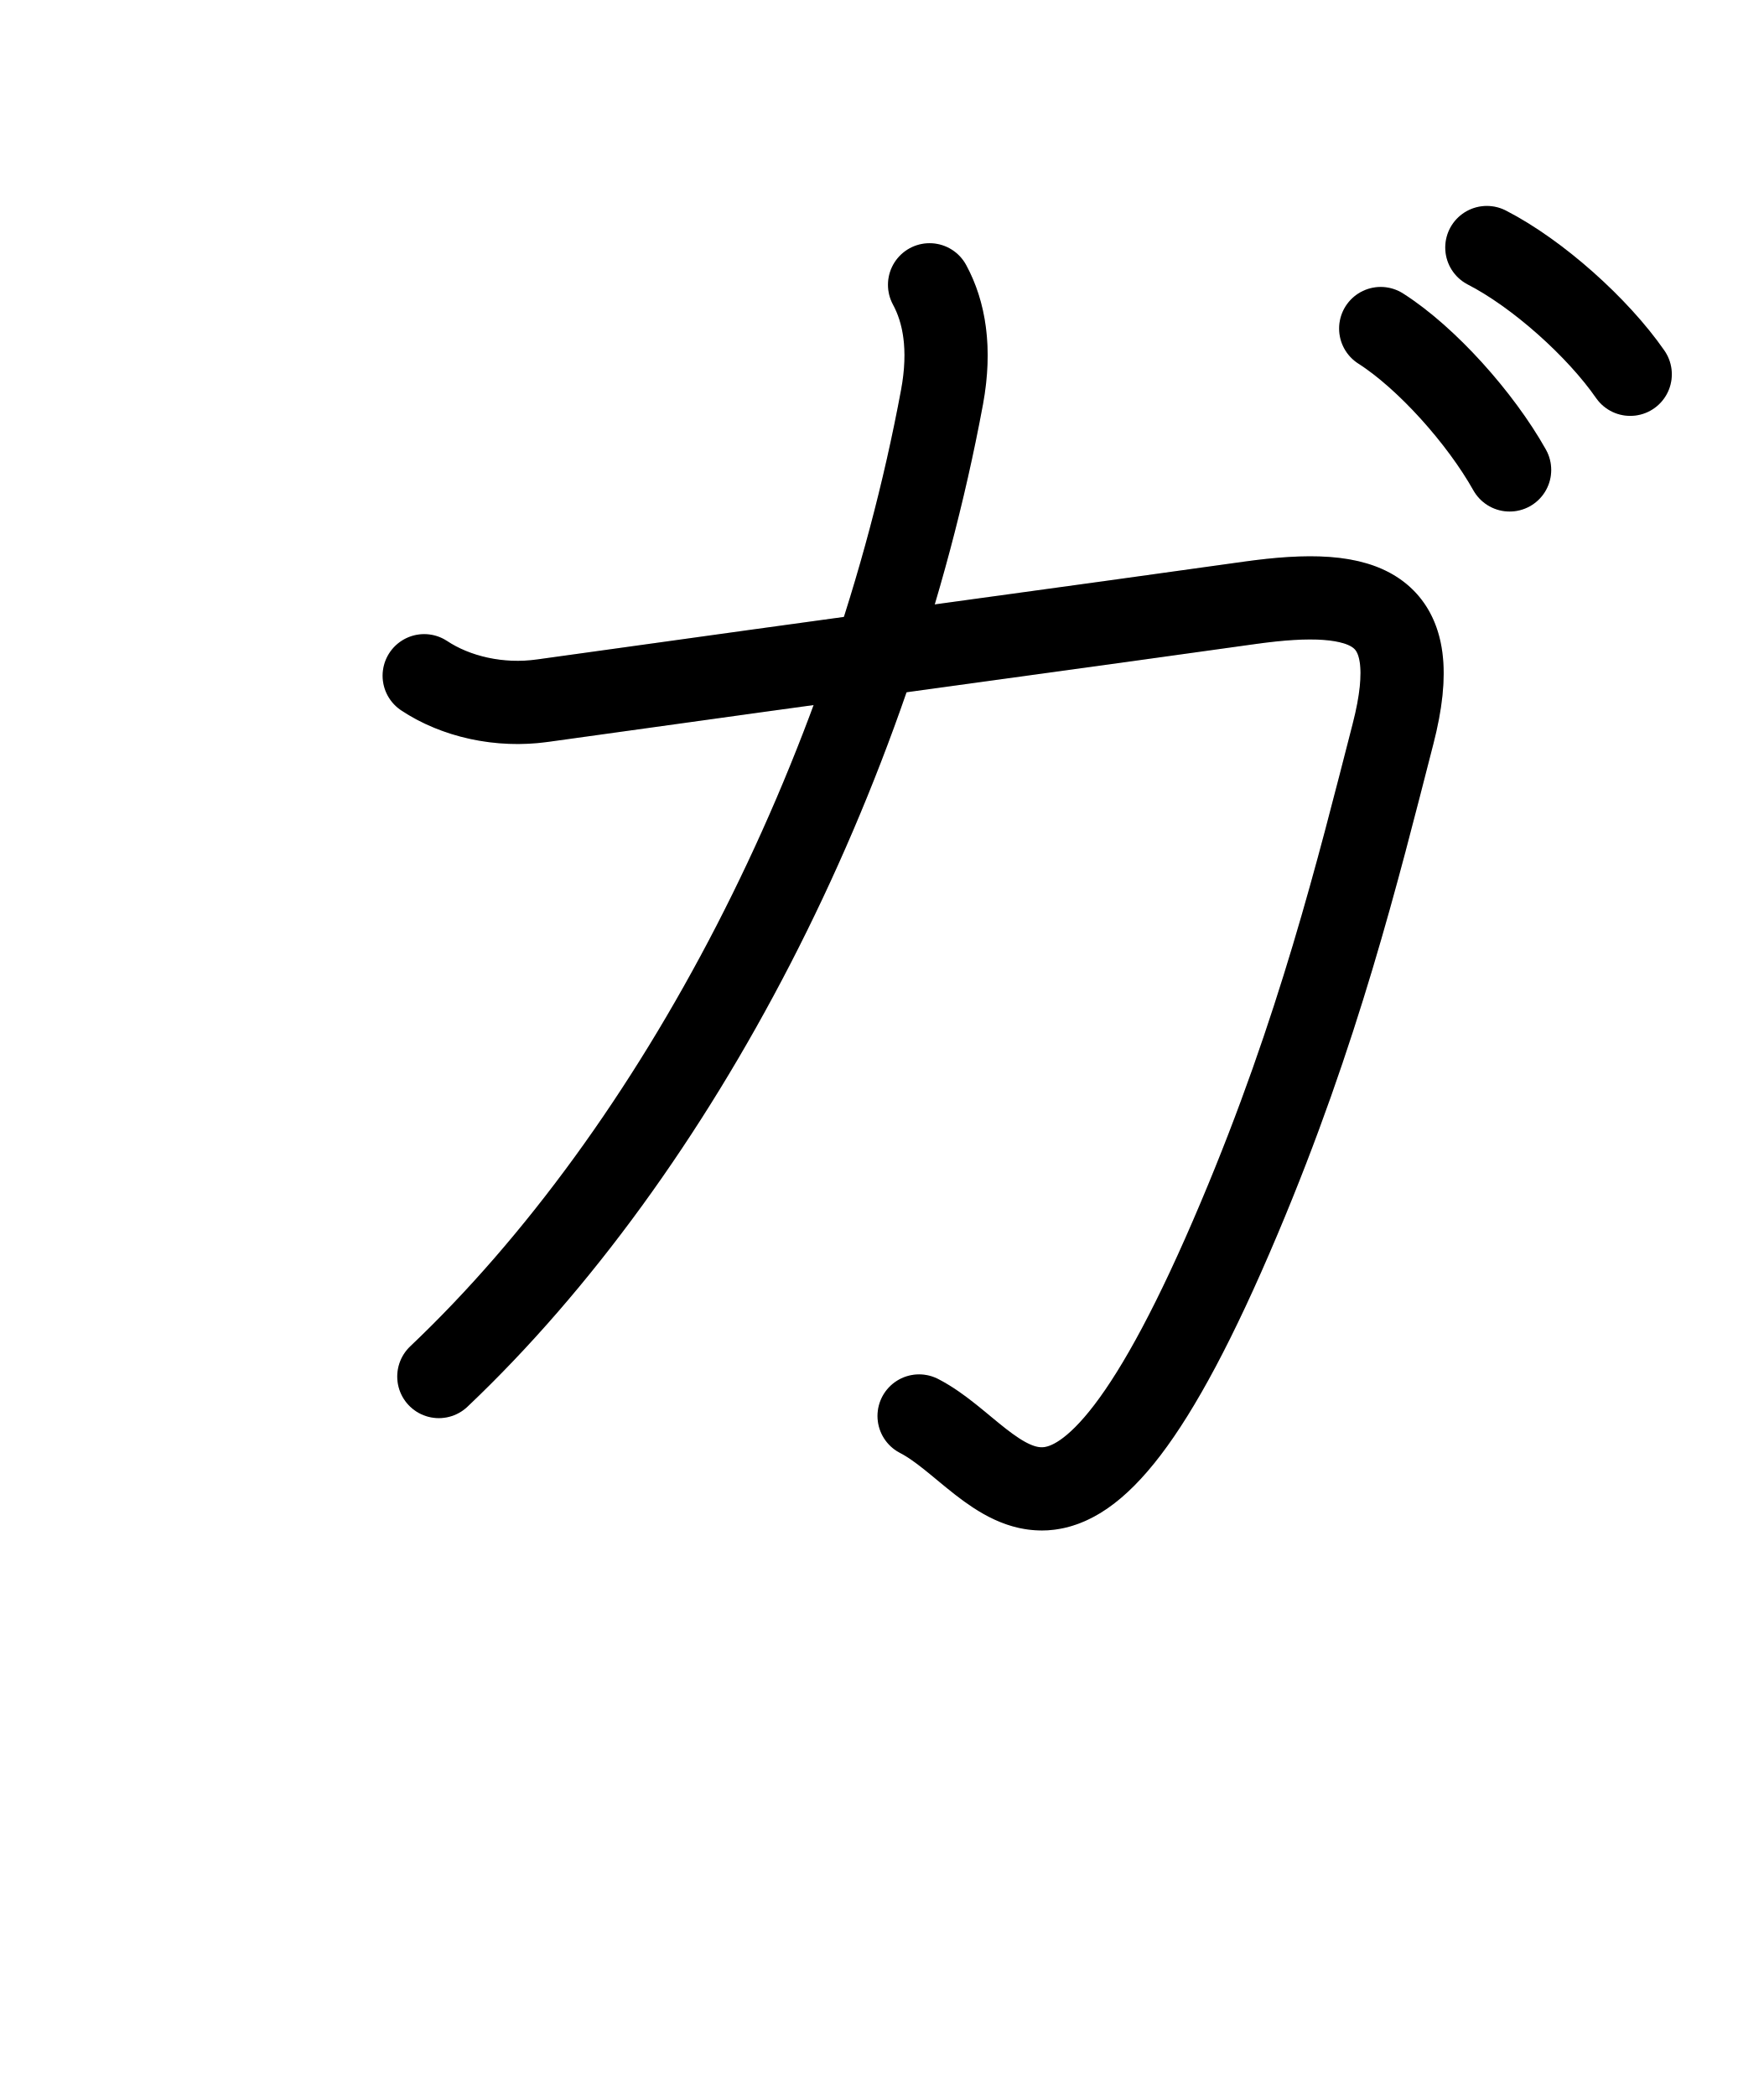
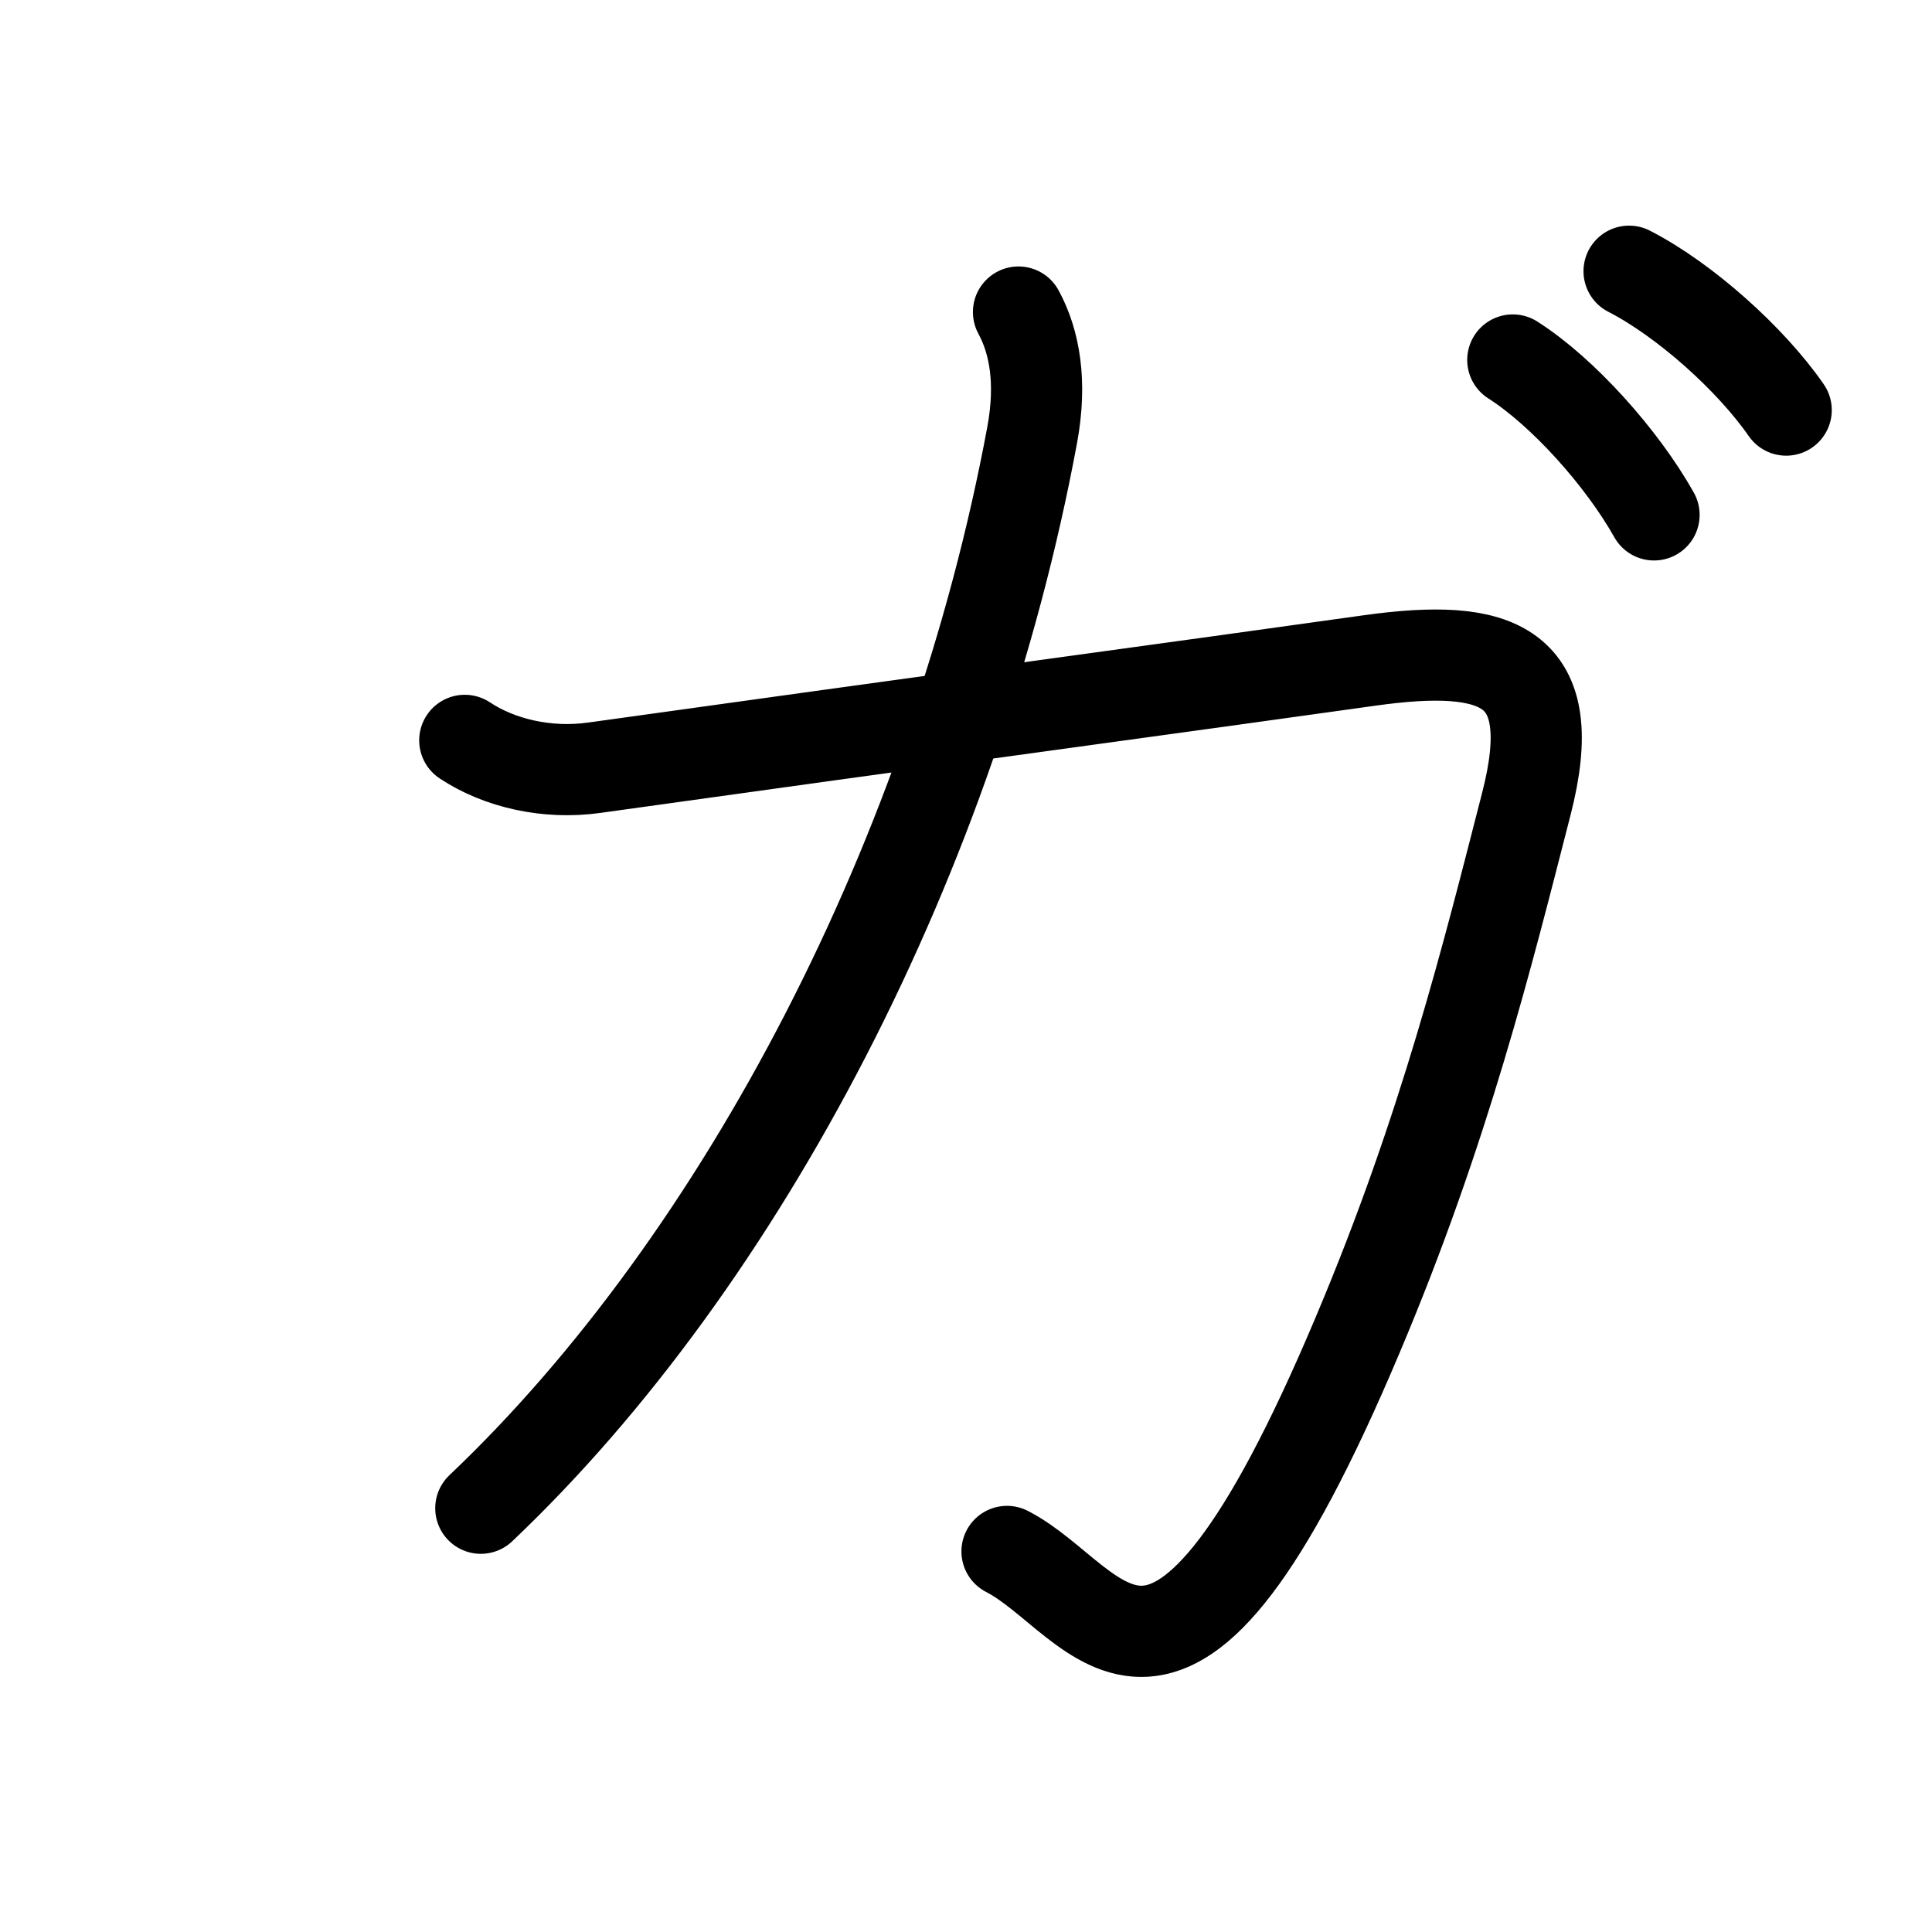
- <svg xmlns="http://www.w3.org/2000/svg" id="kvg-030ac" class="kanjivg" viewBox="0 0 106 126" width="106" height="126" xml:space="preserve" version="1.1" baseProfile="full">
+ <svg xmlns="http://www.w3.org/2000/svg" id="kvg-030ac" class="kanjivg" viewBox="0 0 106 106" width="106" height="106" xml:space="preserve" version="1.1" baseProfile="full">
  <defs>
    <style type="text/css">path.black{fill:none;stroke:black;stroke-width:5;stroke-linecap:round;stroke-linejoin:round;}path.grey{fill:none;stroke:#ddd;stroke-width:5;stroke-linecap:round;stroke-linejoin:round;}path.stroke{fill:none;stroke:black;stroke-width:5;stroke-linecap:round;stroke-linejoin:round;}text{font-size:16px;font-family:Segoe UI Symbol,Cambria Math,DejaVu Sans,Symbola,Quivira,STIX,Code2000;-webkit-touch-callout:none;cursor:pointer;-webkit-user-select:none;-khtml-user-select:none;-moz-user-select:none;-ms-user-select:none;user-select: none;}text:hover{color:#777;}#reset{font-weight:bold;}</style>
    <marker id="markerStart" markerWidth="8" markerHeight="8" style="overflow:visible;">
      <circle cx="0" cy="0" r="1.5" style="stroke:none;fill:red;fill-opacity:0.5;" />
    </marker>
    <marker id="markerEnd" style="overflow:visible;">
      <circle cx="0" cy="0" r="0.8" style="stroke:none;fill:blue;fill-opacity:0.5;">
        <animate attributeName="opacity" from="1" to="0" dur="3s" repeatCount="indefinite" />
      </circle>
    </marker>
  </defs>
  <path d="M25.5,40.62c1.88,1.25,4.51,1.87,7.12,1.5c17.88-2.5,32.78-4.51,42.5-5.88c7.12-1,10.59,0.24,8.62,7.88c-2.12,8.25-4.47,17.81-9.25,29.12c-10.49,24.88-14.11,14.51-19.24,11.88" class="grey" />
  <path d="M55.88,17.12c0.88,1.62,1.29,3.83,0.75,6.75c-4.25,22.88-15.88,45.25-30.25,58.88" class="grey" />
  <path d="M83,19.75c2.75,1.75,6,5.38,7.75,8.5" class="grey" />
  <path d="M89.38,14.88c3.06,1.57,6.68,4.82,8.62,7.62" class="grey" />
  <path d="M25.5,40.62c1.88,1.25,4.51,1.87,7.12,1.5c17.88-2.5,32.78-4.51,42.5-5.88c7.12-1,10.59,0.24,8.62,7.88c-2.12,8.25-4.47,17.81-9.25,29.12c-10.49,24.88-14.11,14.51-19.24,11.88" class="stroke" stroke-dasharray="150">
    <animate attributeName="stroke-dashoffset" from="150" to="0" dur="1.8s" begin="0.0s" fill="freeze" />
  </path>
  <path d="M55.88,17.12c0.88,1.62,1.29,3.83,0.75,6.75c-4.25,22.88-15.88,45.25-30.25,58.88" class="stroke" stroke-dasharray="150">
    <set attributeName="opacity" to="0" dur="2.0s" />
    <animate attributeName="stroke-dashoffset" from="150" to="0" dur="1.8s" begin="2.0s" fill="freeze" />
  </path>
  <path d="M83,19.75c2.75,1.75,6,5.38,7.75,8.5" class="stroke" stroke-dasharray="150">
    <set attributeName="opacity" to="0" dur="3.7s" />
    <animate attributeName="stroke-dashoffset" from="150" to="0" dur="1.8s" begin="3.7s" fill="freeze" />
  </path>
  <path d="M89.38,14.88c3.06,1.57,6.68,4.82,8.62,7.62" class="stroke" stroke-dasharray="150">
    <set attributeName="opacity" to="0" dur="4.6s" />
    <animate attributeName="stroke-dashoffset" from="150" to="0" dur="1.8s" begin="4.6s" fill="freeze" />
  </path>
</svg>
